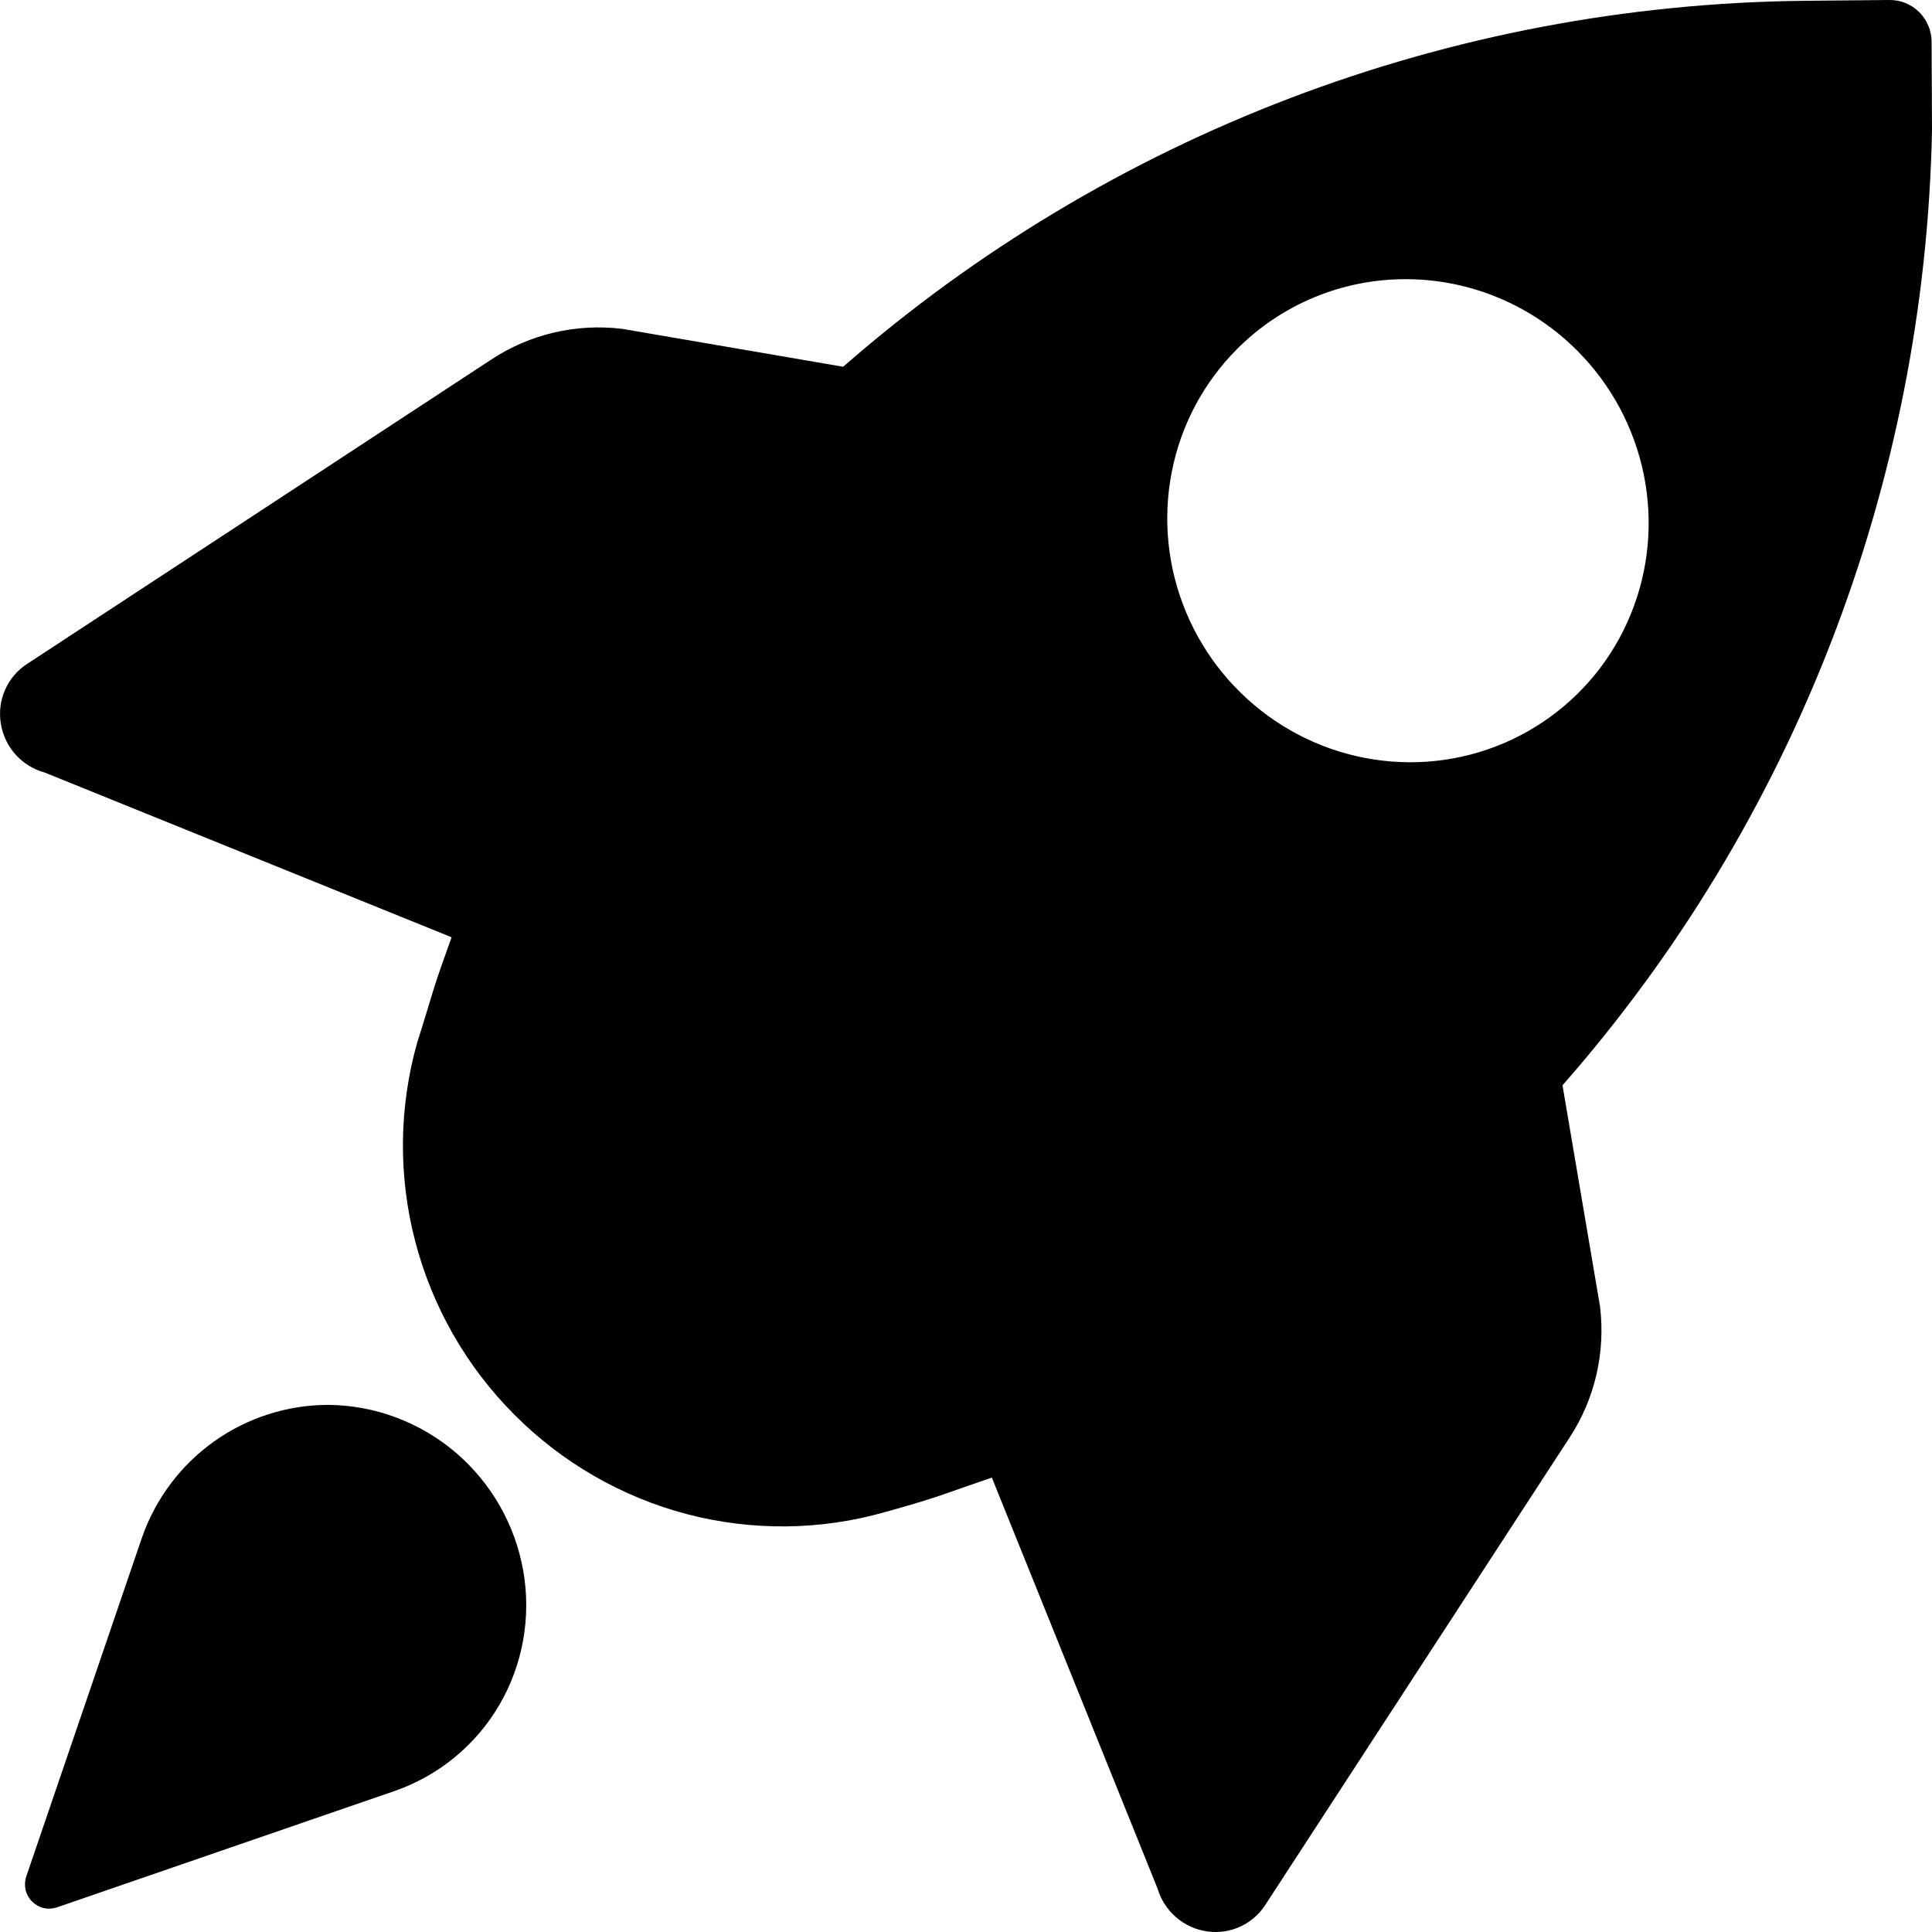
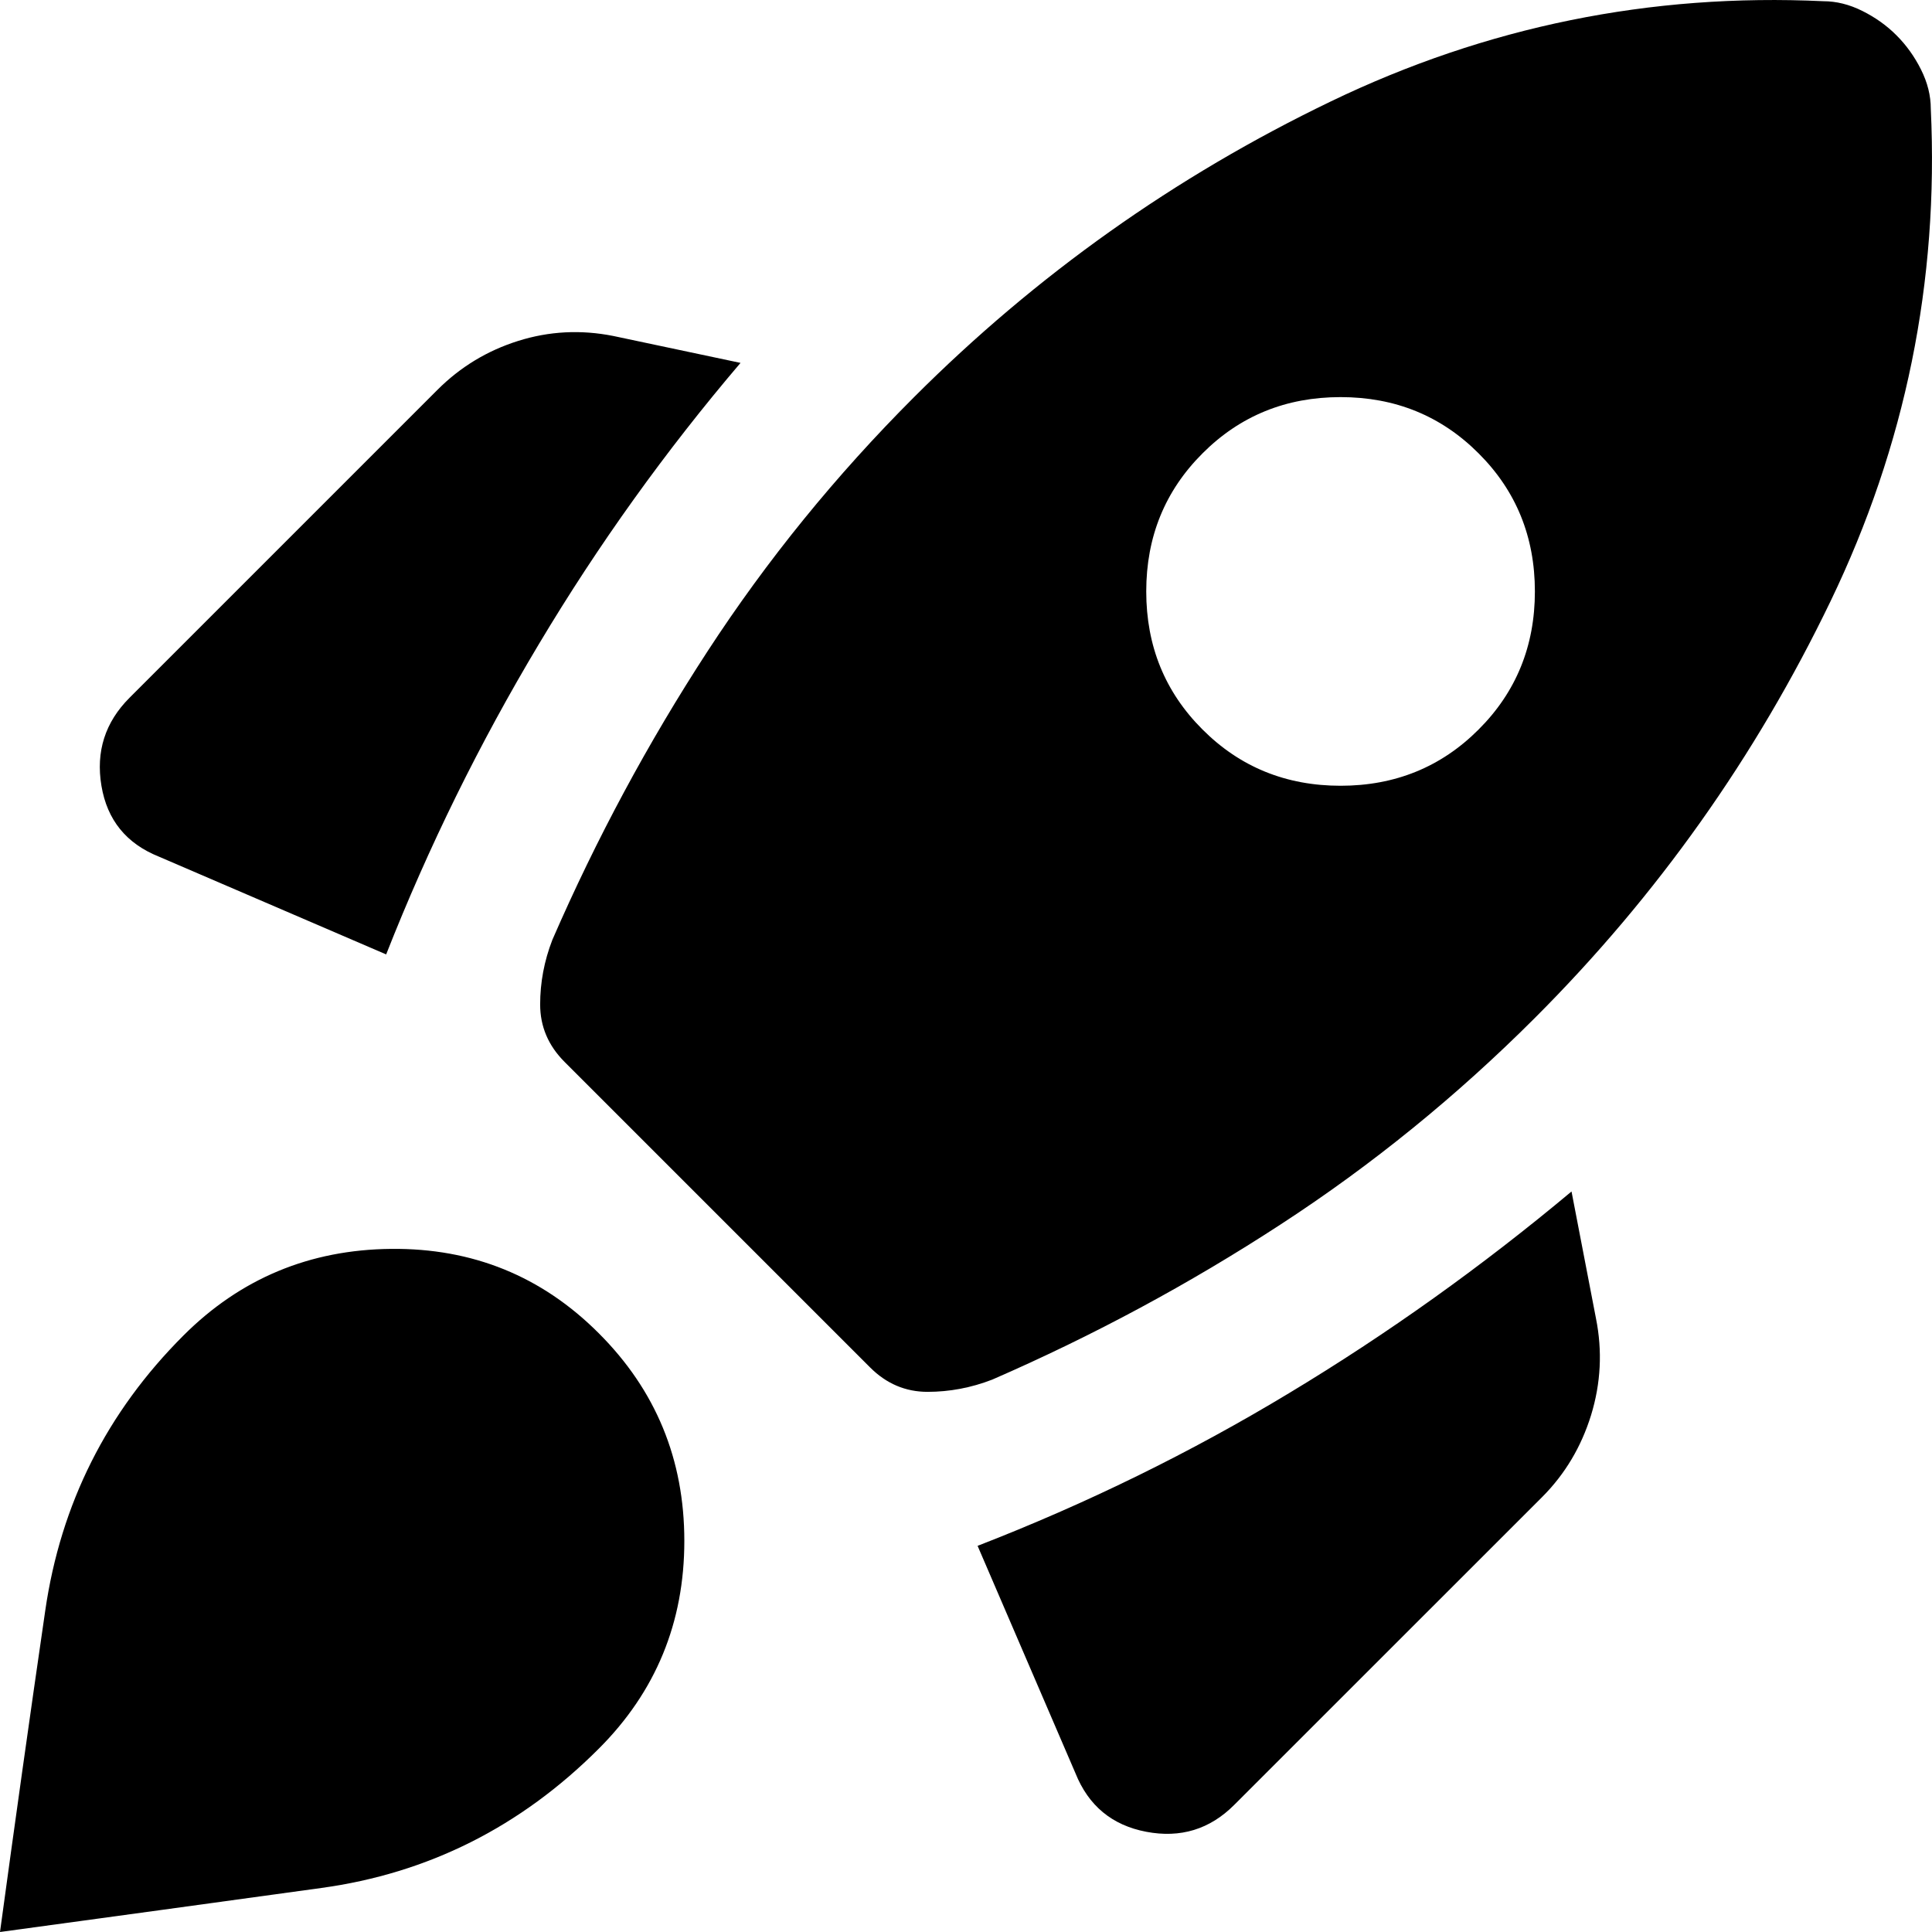
<svg xmlns="http://www.w3.org/2000/svg" width="24" height="24" viewBox="0 0 24 24" fill="none">
-   <path fill-rule="evenodd" clip-rule="evenodd" d="M5.61 11.643L0.556 9.597C0.416 9.559 0.29 9.481 0.193 9.373C0.096 9.265 0.033 9.131 0.01 8.988C-0.013 8.845 0.005 8.699 0.064 8.567C0.122 8.435 0.218 8.324 0.339 8.246L6.105 4.465C6.583 4.15 7.158 4.016 7.729 4.085L10.474 4.556C13.779 1.668 18.008 0.057 22.41 0.01L23.466 0C23.535 -0.001 23.605 0.011 23.67 0.037C23.735 0.064 23.793 0.103 23.843 0.152C23.892 0.202 23.931 0.261 23.957 0.326C23.984 0.391 23.996 0.461 23.995 0.531L24 1.628C23.909 6.011 22.285 10.208 19.41 13.482L19.876 16.229C19.946 16.801 19.812 17.378 19.498 17.858L15.73 23.645C15.655 23.768 15.546 23.867 15.416 23.929C15.286 23.991 15.14 24.013 14.997 23.993C14.854 23.973 14.719 23.912 14.609 23.816C14.499 23.721 14.419 23.596 14.378 23.456L12.321 18.355C12.245 18.382 12.179 18.404 12.111 18.428C12.017 18.46 11.918 18.494 11.781 18.543C11.55 18.625 11.333 18.688 11.107 18.752L11.092 18.757L10.996 18.783C10.194 19.012 9.344 19.021 8.533 18.809C7.723 18.596 6.982 18.169 6.389 17.573C5.795 16.978 5.37 16.234 5.158 15.421C4.946 14.608 4.955 13.755 5.183 12.95C5.225 12.821 5.263 12.693 5.301 12.57C5.334 12.461 5.365 12.357 5.396 12.259C5.452 12.084 5.514 11.911 5.575 11.74C5.587 11.708 5.598 11.676 5.61 11.643ZM20.42 5.897C20.302 5.315 20.015 4.779 19.594 4.357C19.031 3.791 18.269 3.472 17.476 3.468C16.683 3.464 15.924 3.776 15.366 4.337C14.95 4.754 14.667 5.287 14.555 5.869C14.442 6.45 14.504 7.054 14.733 7.603C14.962 8.153 15.348 8.623 15.841 8.955C16.334 9.287 16.913 9.466 17.505 9.469C18.096 9.472 18.673 9.299 19.163 8.971C19.654 8.644 20.035 8.177 20.258 7.63C20.482 7.083 20.538 6.48 20.42 5.897Z" fill="currentColor" />
-   <path d="M4.903 22.248L0.704 23.695C0.652 23.712 0.596 23.715 0.541 23.702C0.487 23.689 0.438 23.661 0.399 23.622C0.359 23.582 0.331 23.532 0.318 23.478C0.306 23.424 0.308 23.367 0.325 23.314L1.764 19.099C1.932 18.618 2.244 18.202 2.658 17.907C3.071 17.612 3.566 17.453 4.076 17.452C4.655 17.456 5.217 17.666 5.661 18.044C6.104 18.423 6.402 18.945 6.501 19.519C6.6 20.093 6.494 20.682 6.202 21.181C5.909 21.681 5.449 22.058 4.903 22.248Z" fill="currentColor" />
+   <path d="M4.797 11.856C5.323 10.52 5.956 9.234 6.695 8C7.433 6.765 8.268 5.601 9.199 4.508L7.621 4.174C7.216 4.093 6.821 4.114 6.437 4.235C6.052 4.356 5.718 4.559 5.435 4.842L1.609 8.668C1.306 8.971 1.189 9.336 1.26 9.761C1.331 10.186 1.569 10.479 1.973 10.641L4.797 11.856ZM22.649 0.015C20.504 -0.086 18.465 0.329 16.532 1.26C14.598 2.191 12.873 3.415 11.355 4.933C10.383 5.905 9.528 6.957 8.789 8.091C8.051 9.224 7.408 10.419 6.862 11.674C6.76 11.937 6.71 12.205 6.71 12.478C6.71 12.751 6.811 12.989 7.013 13.191L10.809 16.987C11.011 17.189 11.249 17.29 11.522 17.29C11.795 17.29 12.063 17.24 12.326 17.138C13.581 16.592 14.776 15.949 15.909 15.21C17.043 14.472 18.095 13.617 19.067 12.645C20.585 11.127 21.809 9.401 22.74 7.468C23.671 5.536 24.086 3.496 23.985 1.351C23.985 1.189 23.945 1.027 23.864 0.865C23.783 0.703 23.681 0.561 23.56 0.44C23.439 0.318 23.297 0.217 23.135 0.136C22.973 0.055 22.811 0.015 22.649 0.015ZM14.938 9.062C14.472 8.597 14.239 8.025 14.239 7.347C14.239 6.669 14.472 6.097 14.938 5.632C15.403 5.166 15.975 4.933 16.653 4.933C17.331 4.933 17.903 5.166 18.368 5.632C18.834 6.097 19.067 6.669 19.067 7.347C19.067 8.025 18.834 8.597 18.368 9.062C17.903 9.528 17.331 9.761 16.653 9.761C15.975 9.761 15.403 9.528 14.938 9.062ZM12.144 19.203L13.359 22.026C13.521 22.431 13.814 22.674 14.239 22.755C14.664 22.836 15.029 22.725 15.332 22.421L19.158 18.596C19.441 18.312 19.643 17.973 19.765 17.579C19.886 17.184 19.907 16.784 19.826 16.379L19.522 14.801C18.409 15.732 17.24 16.567 16.015 17.305C14.791 18.044 13.501 18.677 12.144 19.203ZM2.277 16.592C2.985 15.883 3.846 15.524 4.858 15.514C5.87 15.504 6.73 15.853 7.438 16.562C8.147 17.27 8.501 18.13 8.501 19.142C8.501 20.154 8.147 21.015 7.438 21.723C6.467 22.695 5.318 23.271 3.992 23.453C2.667 23.636 1.336 23.818 0 24C0.182 22.664 0.369 21.333 0.562 20.008C0.754 18.682 1.326 17.543 2.277 16.592Z" fill="currentColor" />
</svg>
